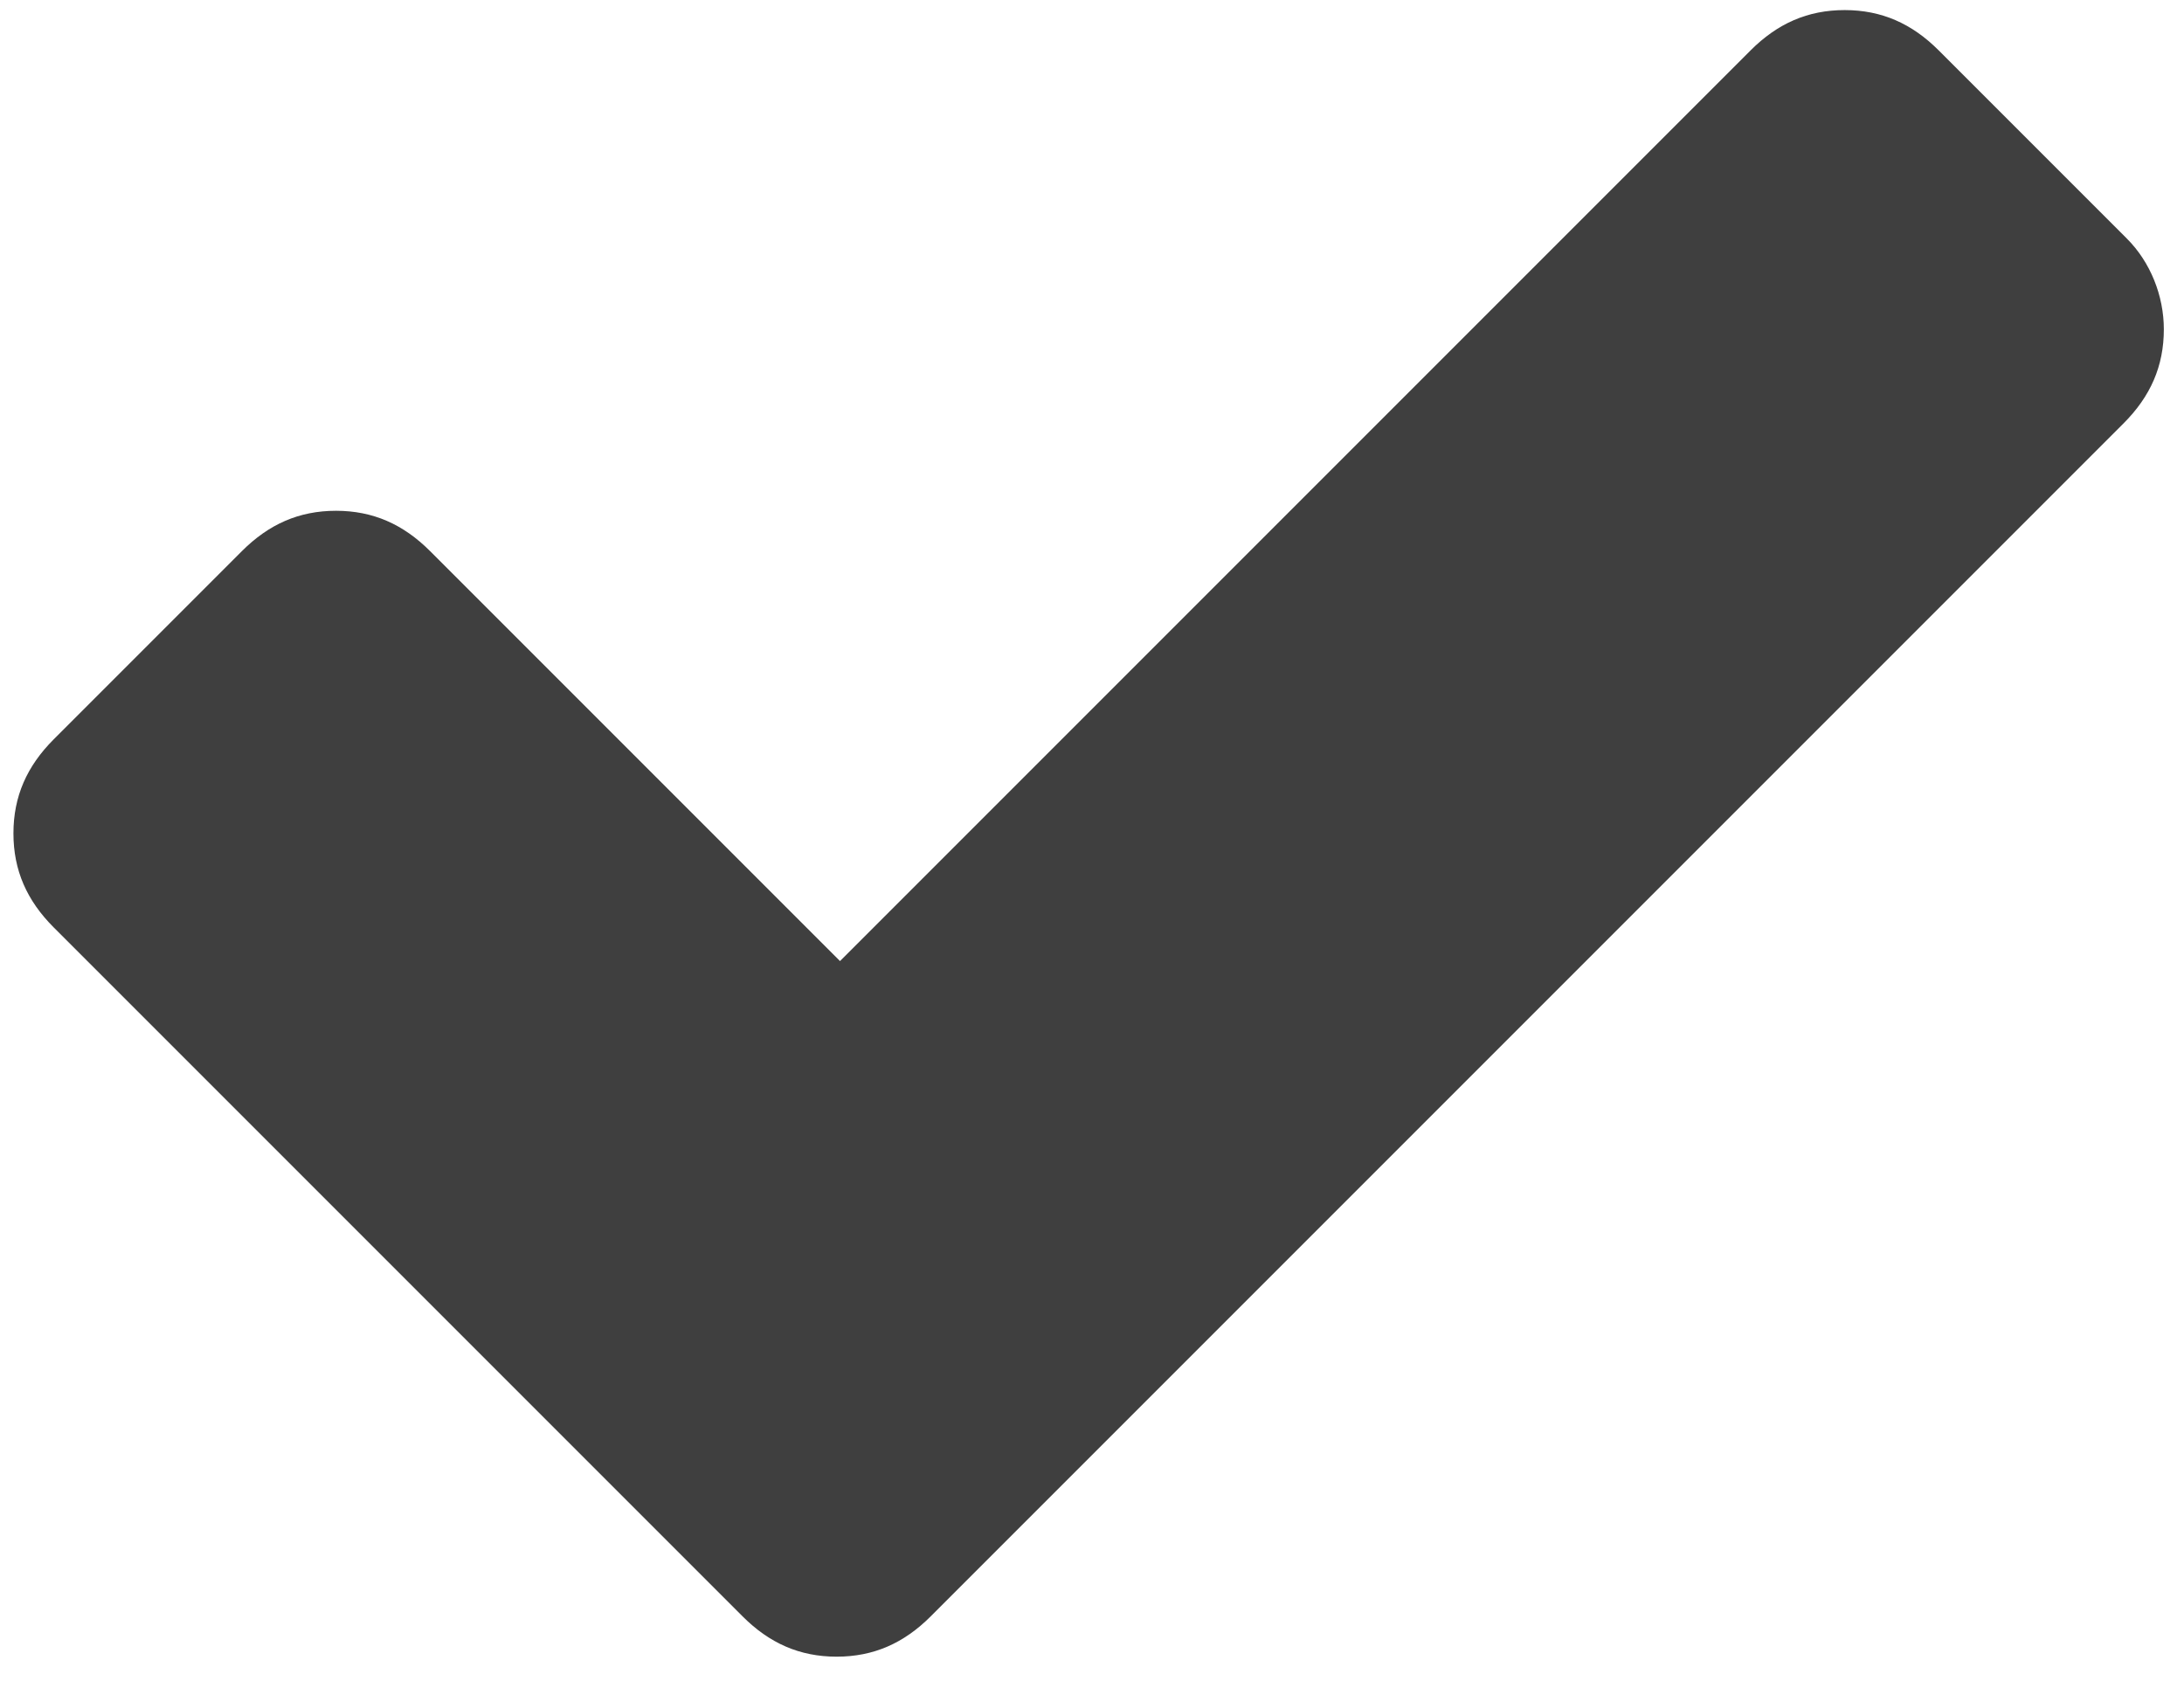
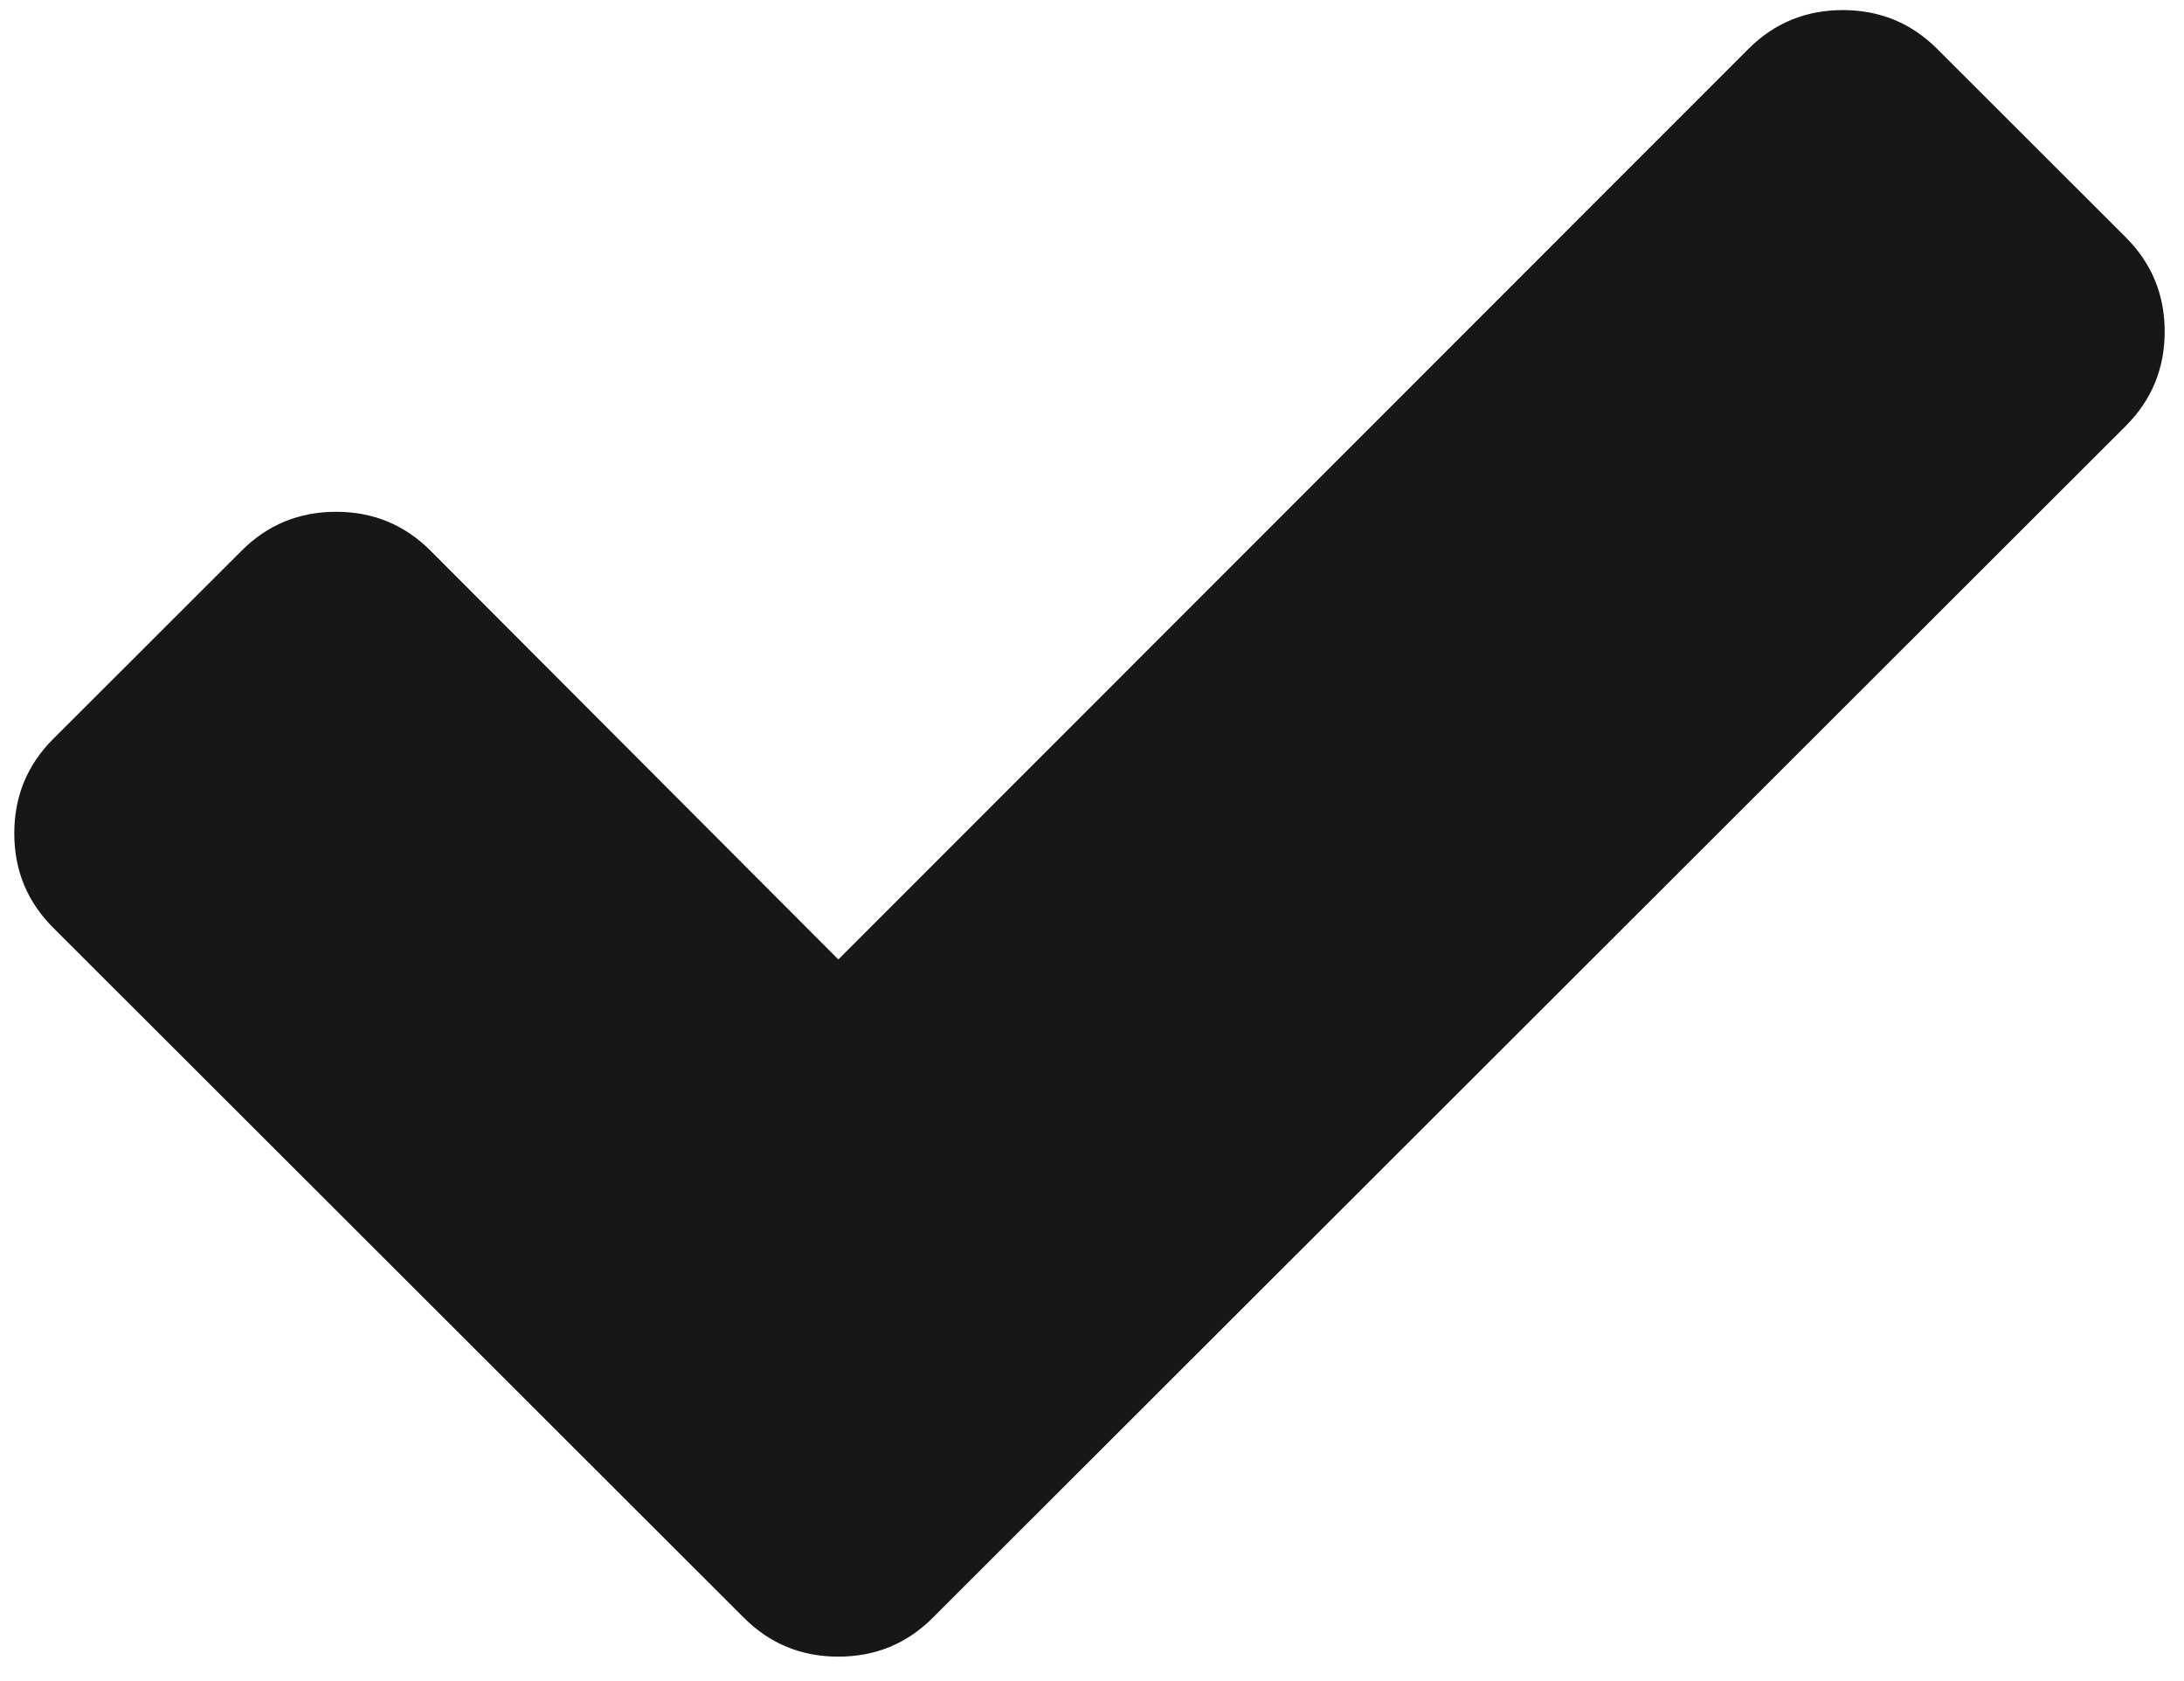
- <svg xmlns="http://www.w3.org/2000/svg" version="1.1" id="Layer_1" x="0px" y="0px" viewBox="0 0 65 50" style="enable-background:new 0 0 65 50;" xml:space="preserve">
-   <style type="text/css">
- 	.st0{fill-rule:evenodd;clip-rule:evenodd;fill:#3F3F3F;}
- </style>
-   <path class="st0" d="M63.3,7.1l-5.6-5.6c-0.8-0.8-1.7-1.2-2.8-1.2s-2,0.4-2.8,1.2L25,28.6L12.8,16.4c-0.8-0.8-1.7-1.2-2.8-1.2  c-1.1,0-2,0.4-2.8,1.2L1.6,22c-0.8,0.8-1.2,1.7-1.2,2.8s0.4,2,1.2,2.8l14.9,14.9l5.6,5.6c0.8,0.8,1.7,1.2,2.8,1.2s2-0.4,2.8-1.2  l5.6-5.6l29.9-29.9c0.8-0.8,1.2-1.7,1.2-2.8C64.4,8.8,64,7.8,63.3,7.1C63.3,7.1,63.3,7.1,63.3,7.1z" />
+ <svg xmlns="http://www.w3.org/2000/svg" width="65" height="50" viewBox="0 0 65 50">
+   <path fill="#171717" fill-rule="evenodd" d="M63.268 7.063l-5.616-5.61C56.882.685 55.946.3 54.845.3s-2.038.385-2.808 1.155L24.951 28.552 12.81 16.385c-.77-.77-1.707-1.155-2.808-1.155-1.1 0-2.037.385-2.807 1.154l-5.616 5.61C.81 22.764.425 23.7.425 24.8s.385 2.035 1.155 2.805l14.947 14.93 5.616 5.61c.77.77 1.706 1.154 2.807 1.154s2.038-.384 2.808-1.154l5.616-5.61 29.894-29.86c.77-.77 1.157-1.707 1.157-2.805 0-1.101-.385-2.036-1.156-2.805l-.001-.002z" />
</svg>
